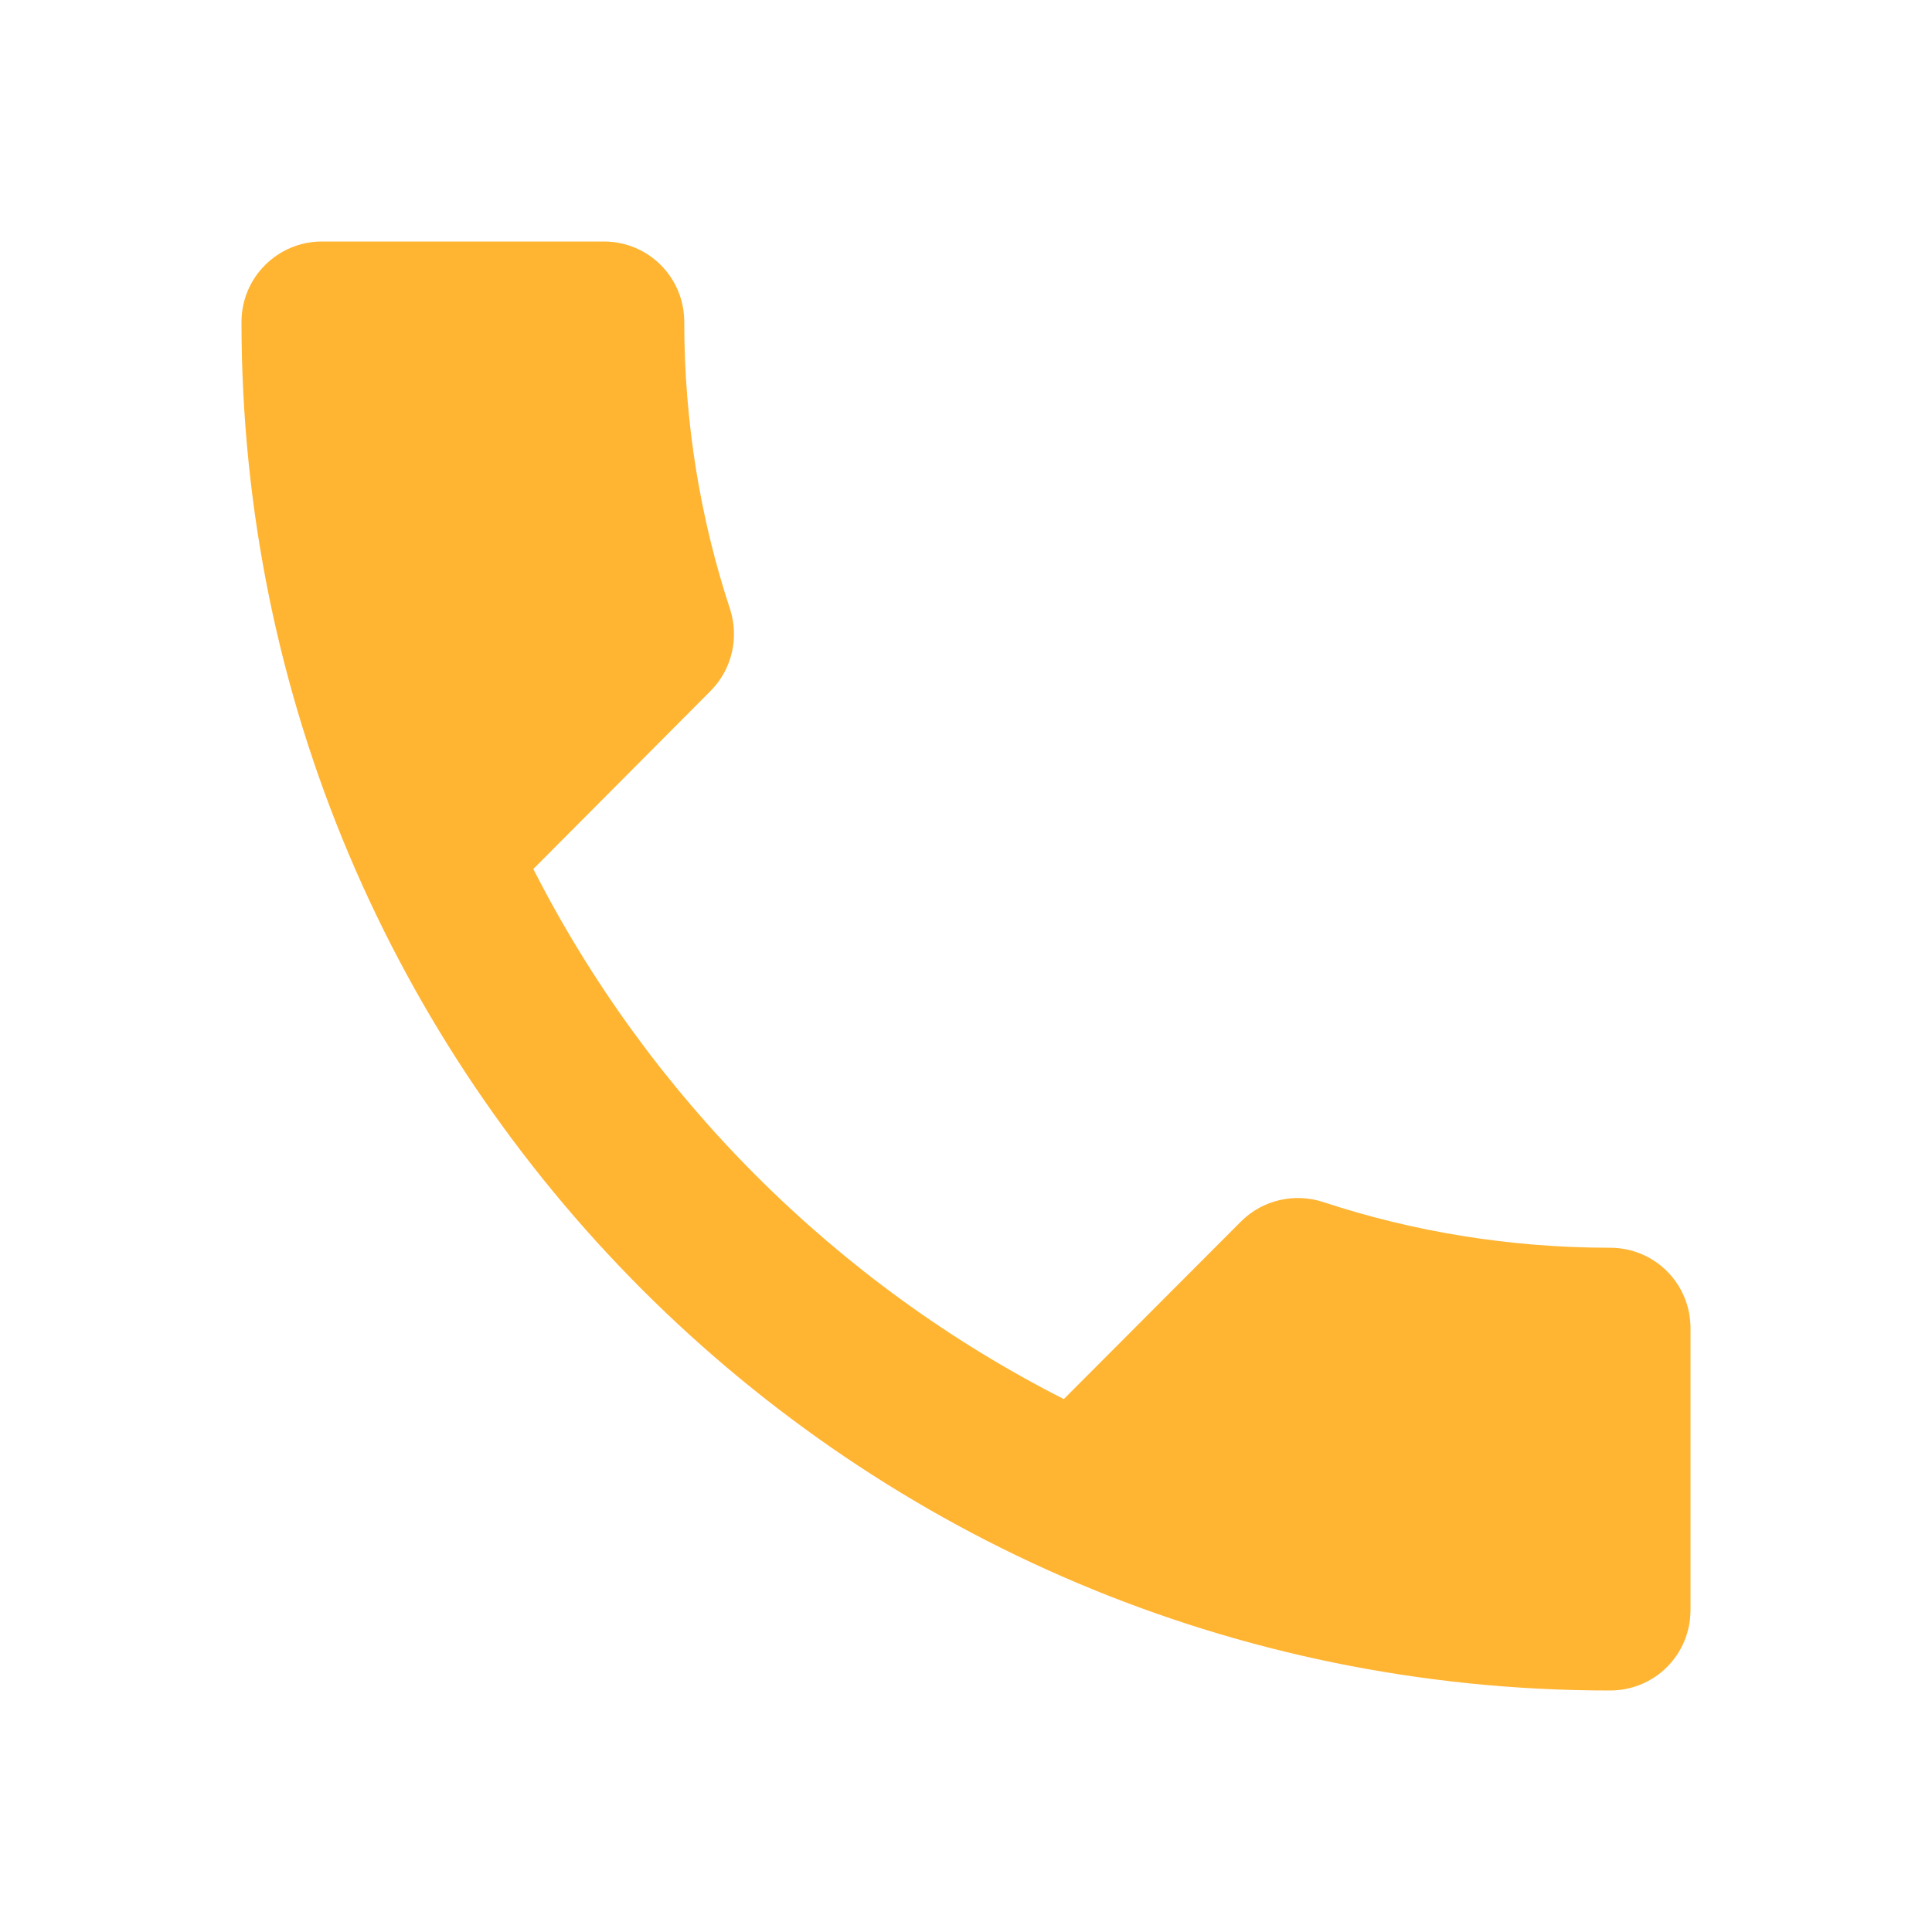
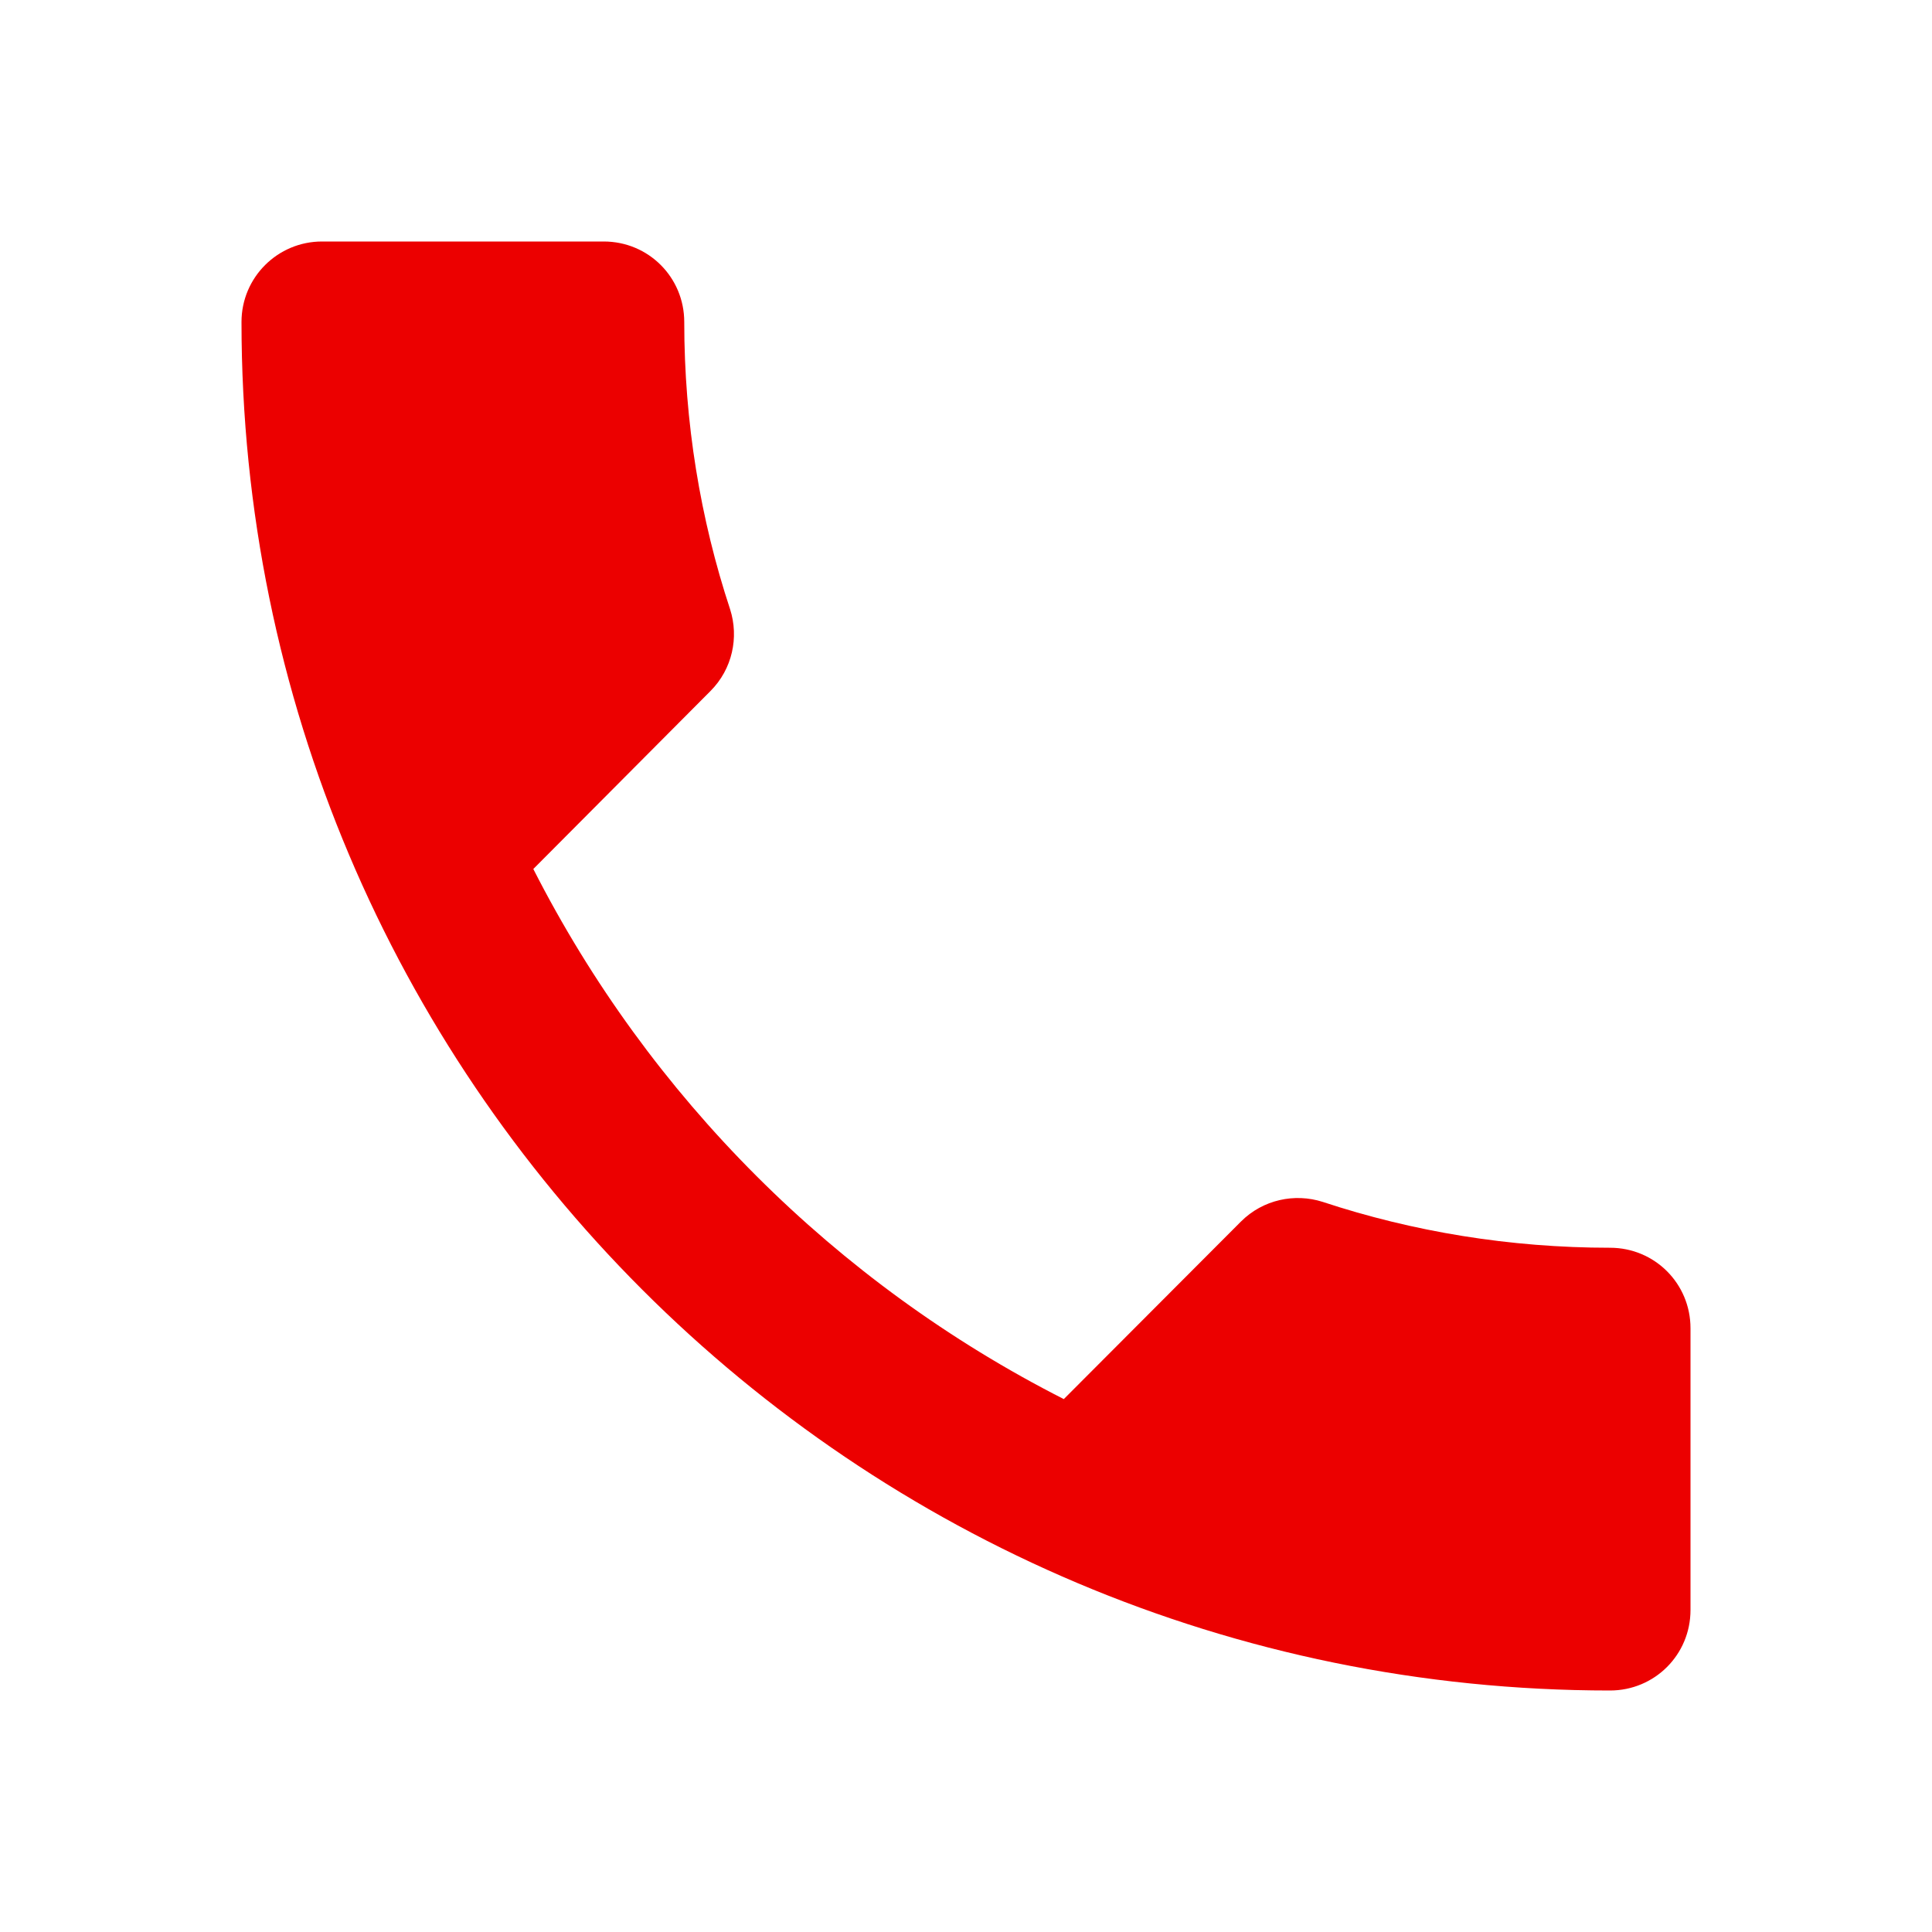
<svg xmlns="http://www.w3.org/2000/svg" width="24" height="24" viewBox="0 0 24 24" fill="none">
-   <path d="M6.625 10.795C8.065 13.625 10.38 15.94 13.215 17.38L15.415 15.175C15.69 14.9 16.085 14.82 16.43 14.93C17.55 15.3 18.755 15.5 20 15.5C20.555 15.5 21 15.945 21 16.5V20C21 20.555 20.555 21 20 21C10.61 21 3 13.39 3 4C3 3.445 3.45 3 4 3H7.5C8.055 3 8.5 3.445 8.5 4C8.5 5.245 8.7 6.45 9.07 7.57C9.18 7.915 9.1 8.31 8.825 8.585L6.625 10.795Z" fill="#FFB432" />
+   <path d="M6.625 10.795C8.065 13.625 10.38 15.94 13.215 17.38L15.415 15.175C15.69 14.9 16.085 14.82 16.43 14.93C17.55 15.3 18.755 15.5 20 15.5C20.555 15.5 21 15.945 21 16.5V20C21 20.555 20.555 21 20 21C10.61 21 3 13.39 3 4C3 3.445 3.45 3 4 3H7.5C8.055 3 8.5 3.445 8.5 4C8.5 5.245 8.7 6.45 9.07 7.57C9.18 7.915 9.1 8.31 8.825 8.585L6.625 10.795Z" fill="#EC0000" />
</svg>
